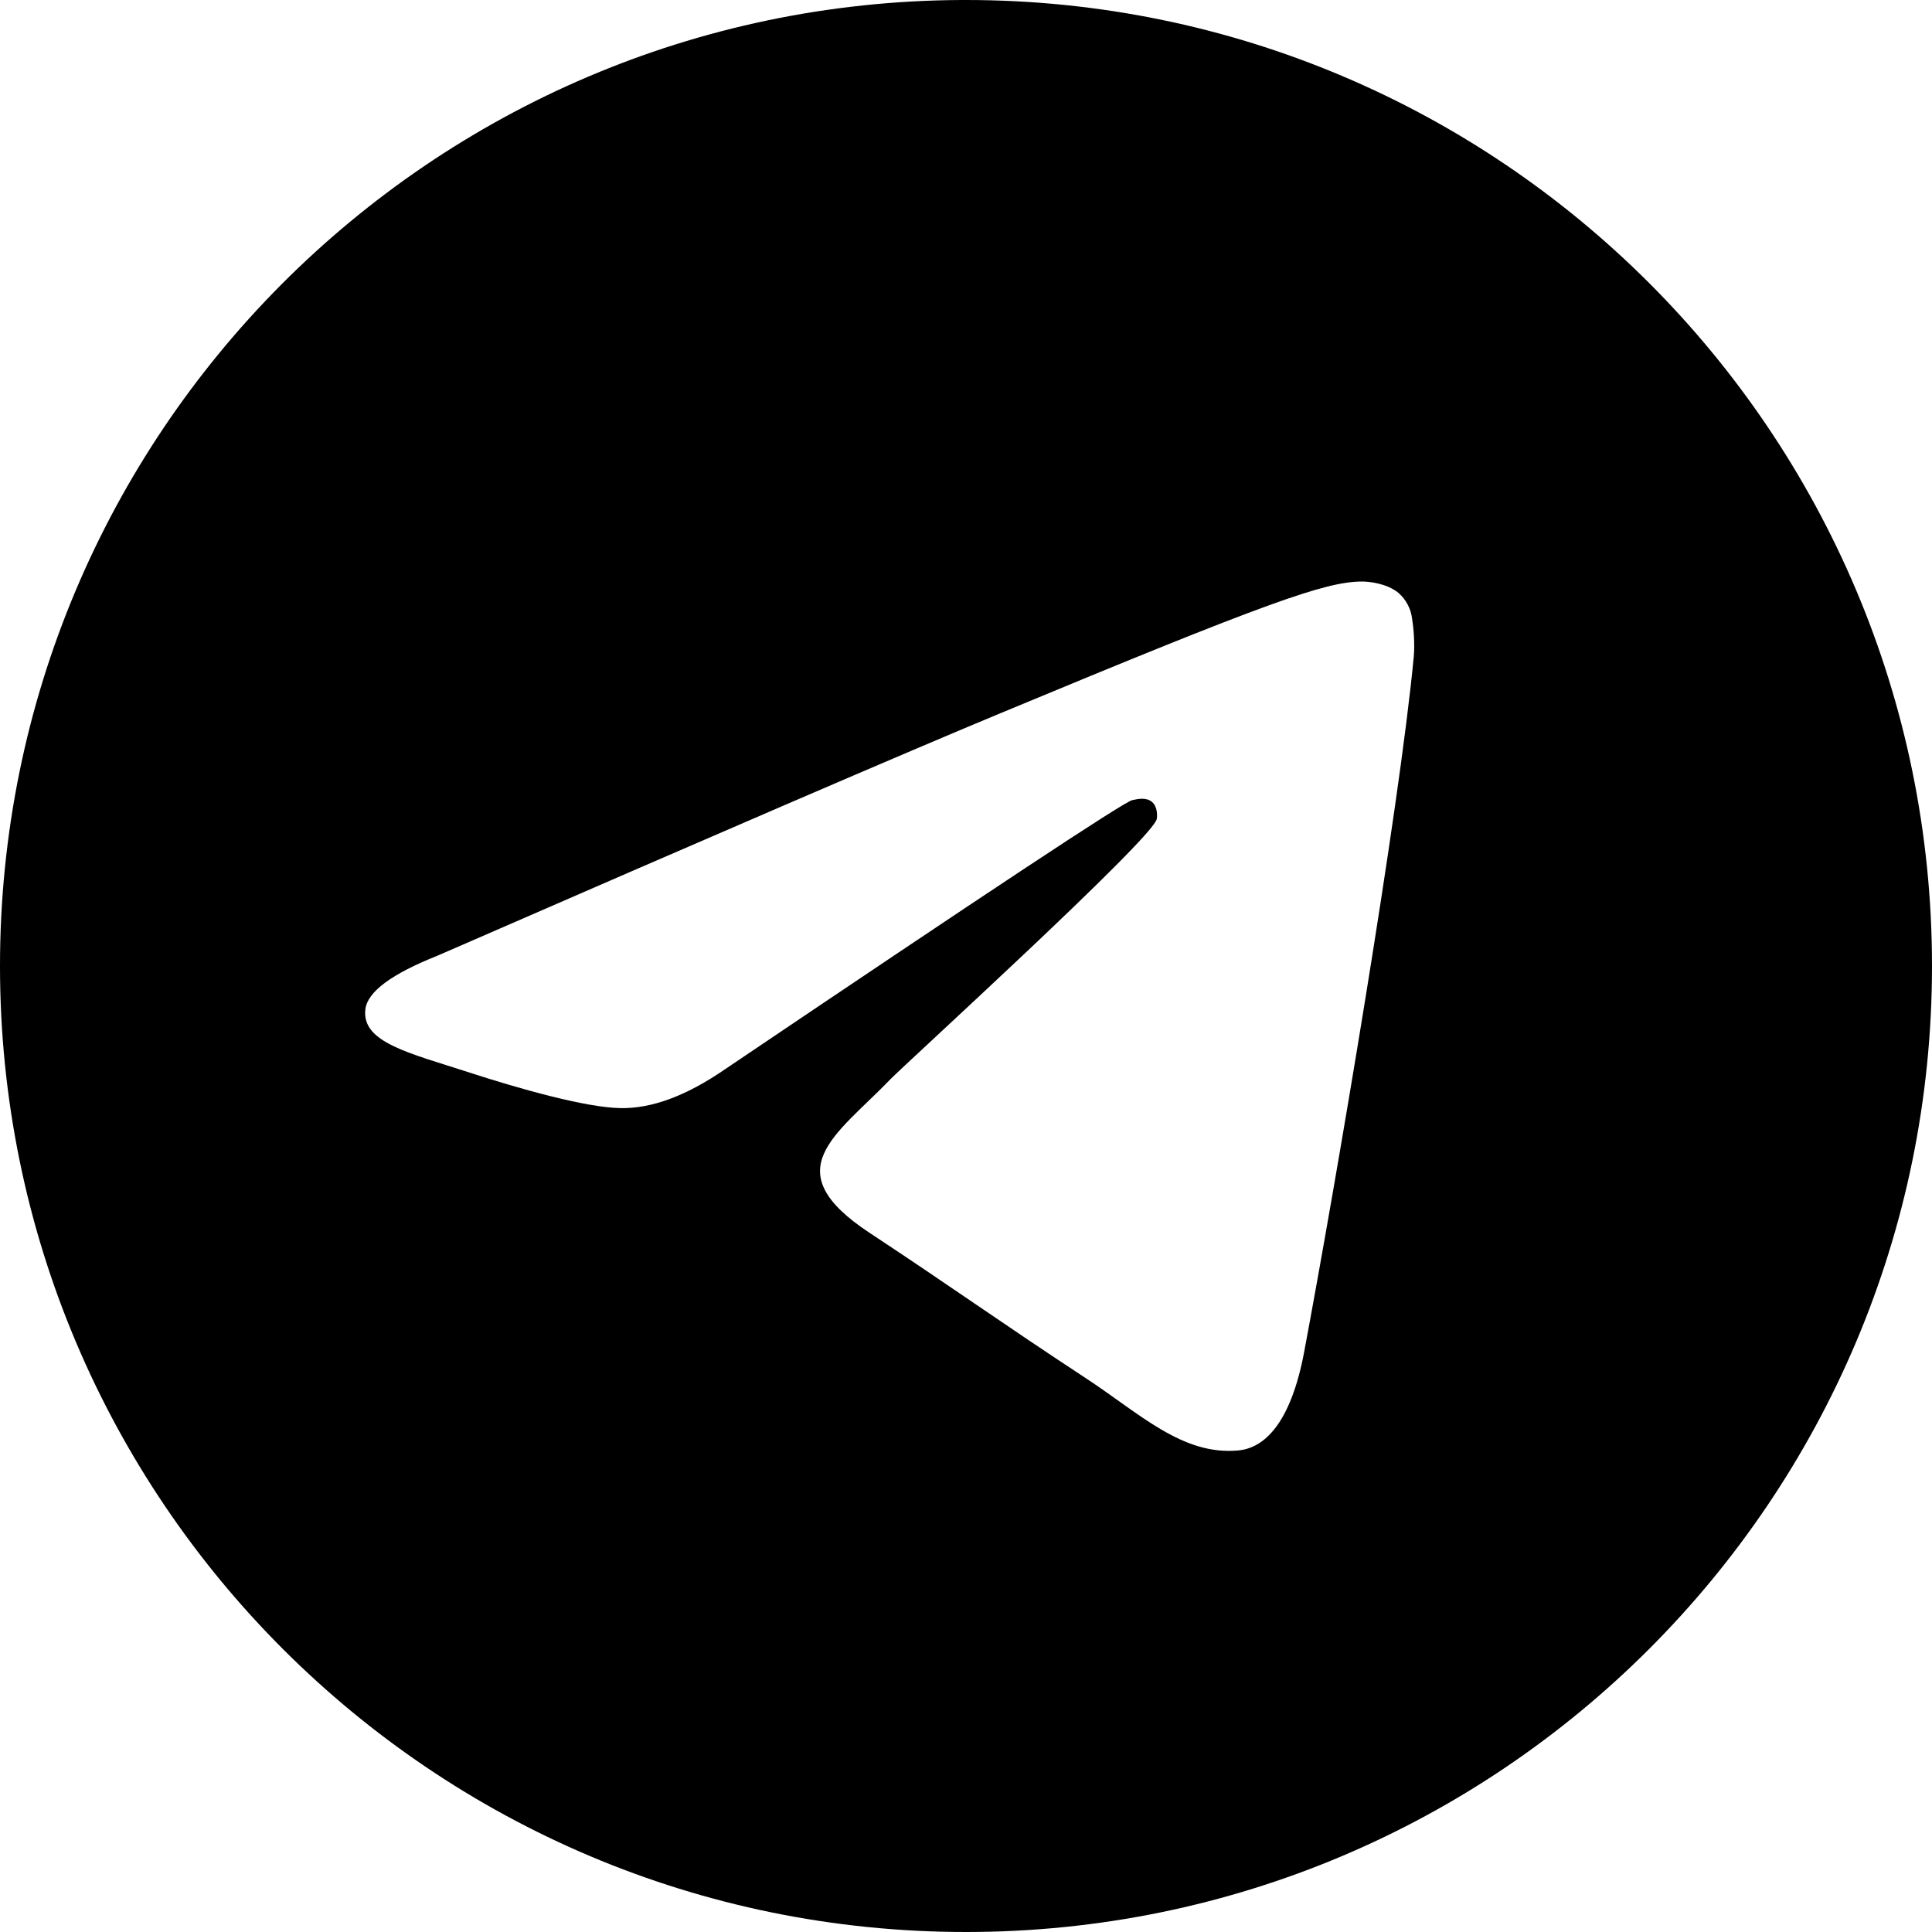
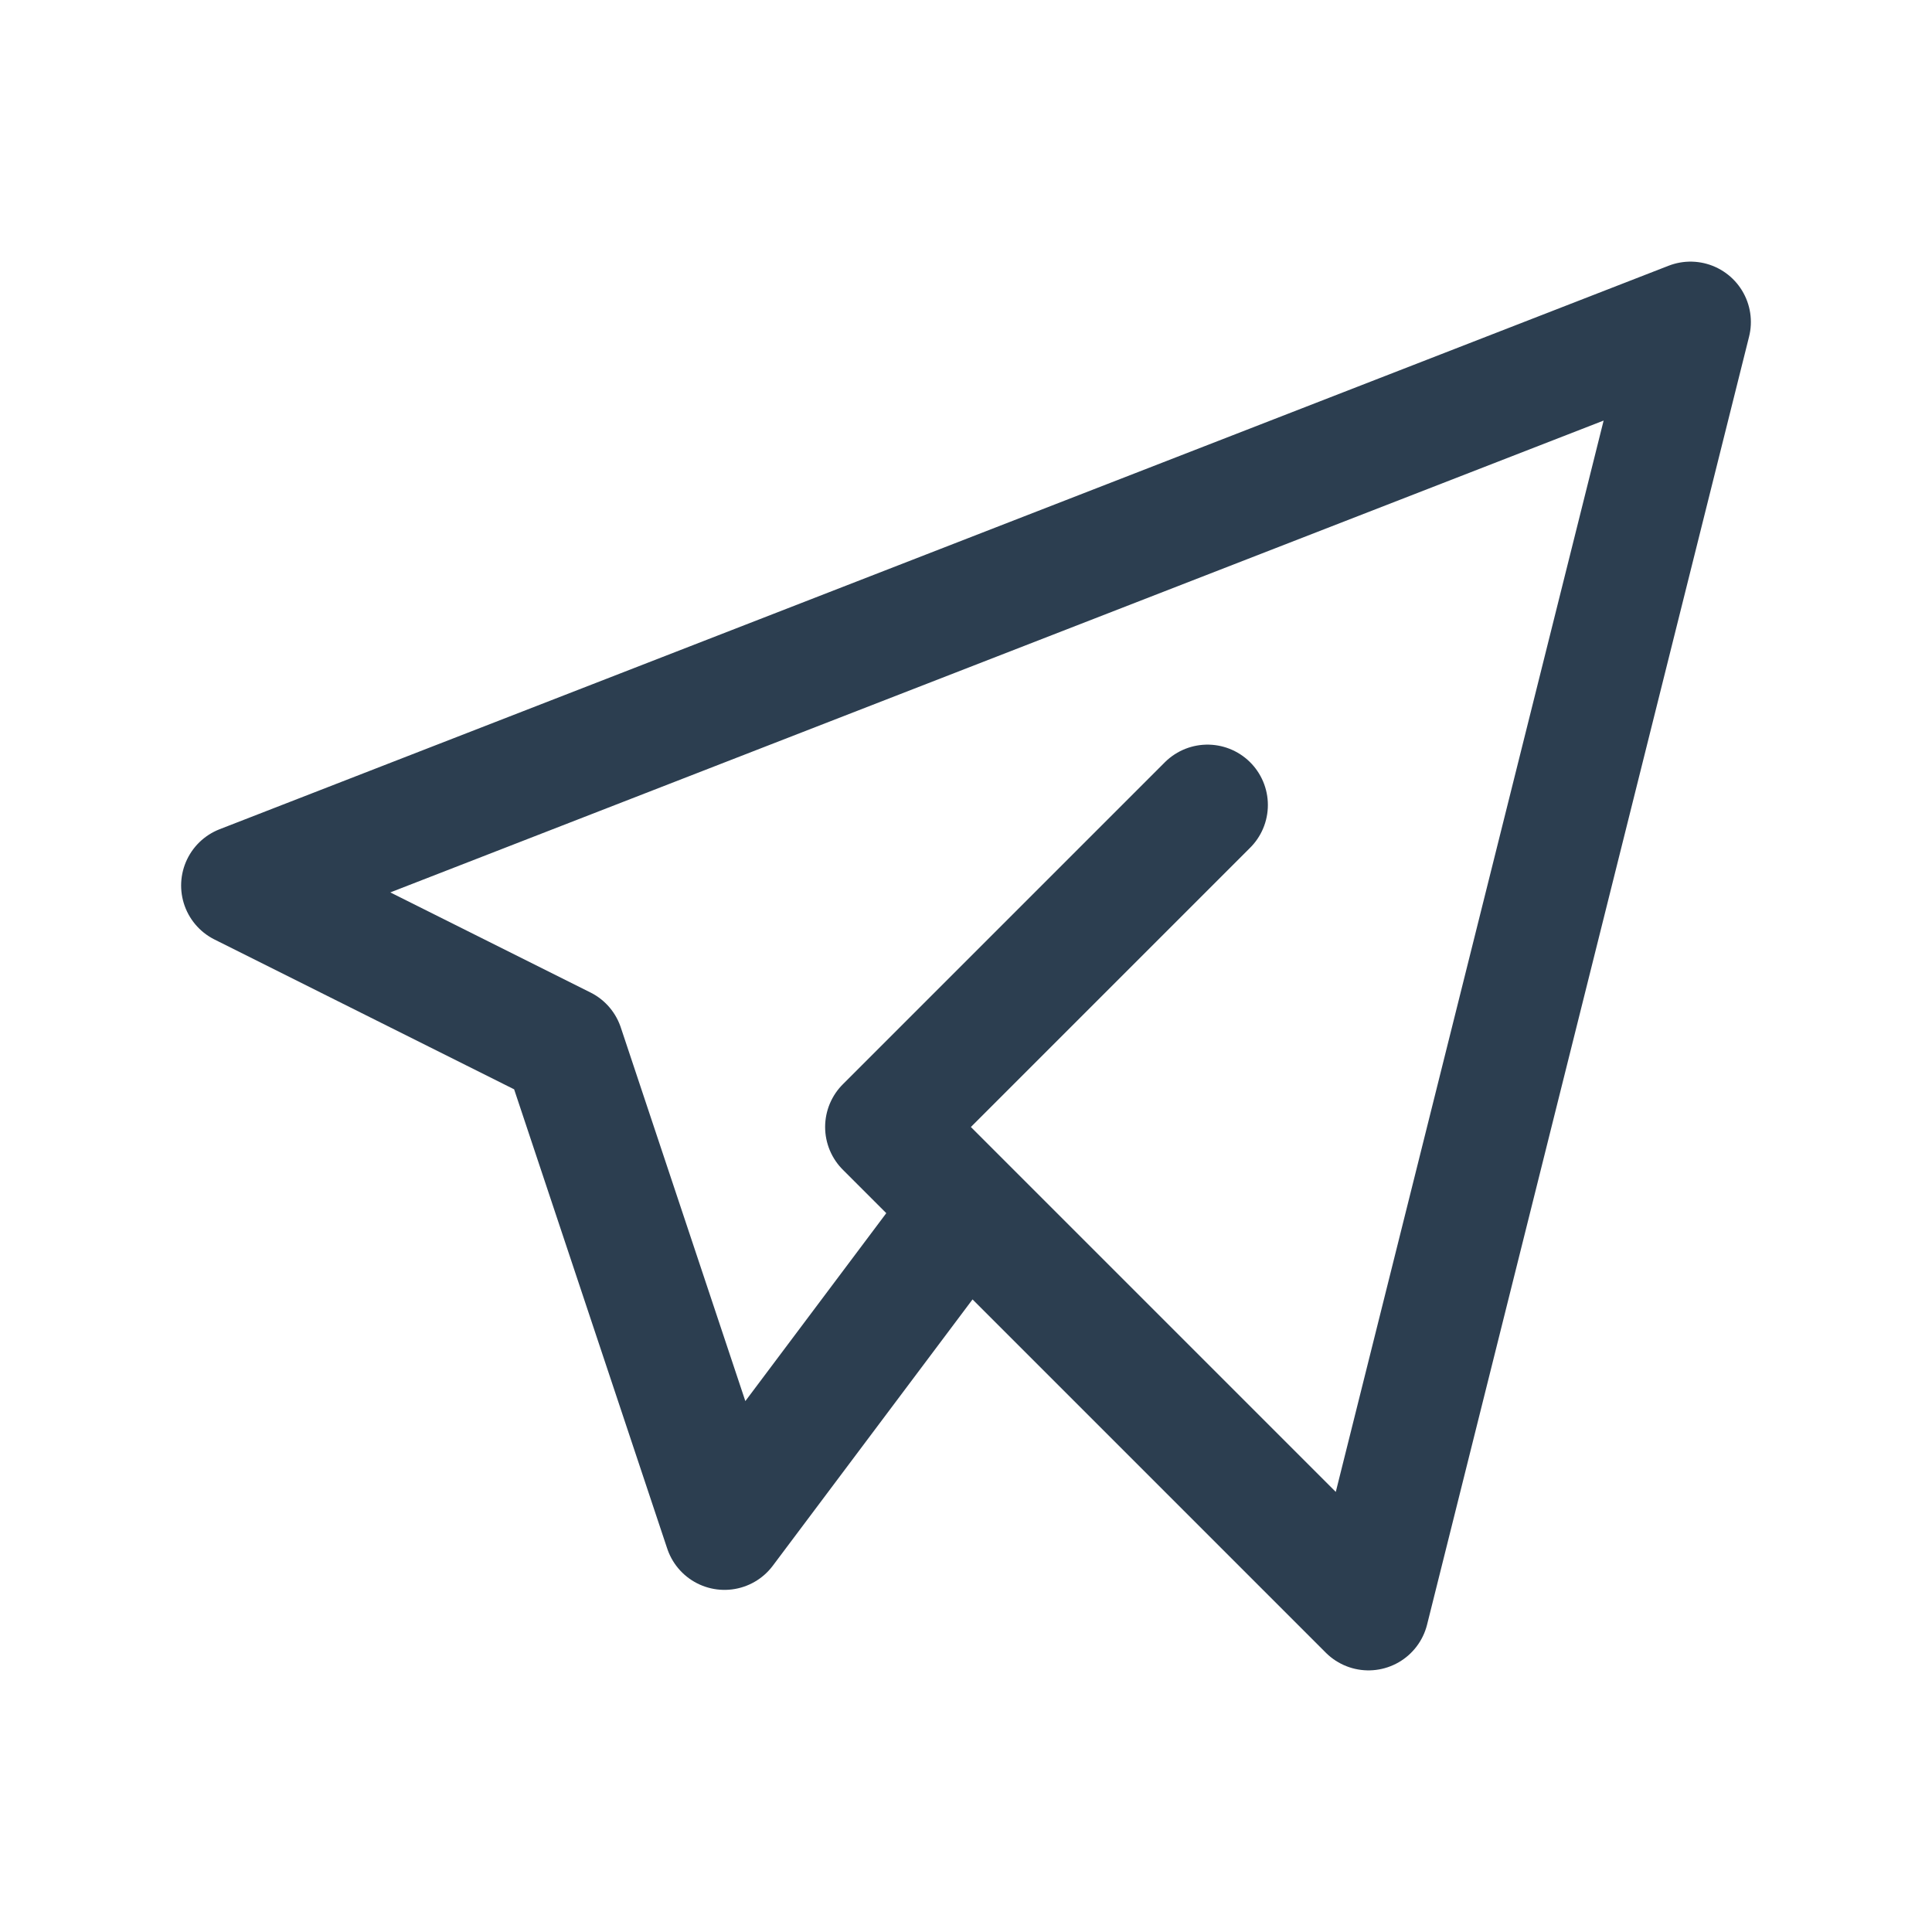
- <svg xmlns="http://www.w3.org/2000/svg" role="img" viewBox="0 0 24 24">
-   <path d="M11.944 0A12 12 0 0 0 0 12a12 12 0 0 0 12 12 12 12 0 0 0 12-12A12 12 0 0 0 12 0a12 12 0 0 0-.056 0zm4.962 7.224c.1-.002.321.023.465.14a.506.506 0 0 1 .171.325c.016.093.036.306.02.472-.18 1.898-.962 6.502-1.36 8.627-.168.9-.499 1.201-.82 1.23-.696.065-1.225-.46-1.9-.902-1.056-.693-1.653-1.124-2.678-1.8-1.185-.78-.417-1.21.258-1.91.177-.184 3.247-2.977 3.307-3.23.007-.032.014-.15-.056-.212s-.174-.041-.249-.024c-.106.024-1.793 1.14-5.061 3.345-.48.33-.913.49-1.302.48-.428-.008-1.252-.241-1.865-.44-.752-.245-1.349-.374-1.297-.789.027-.216.325-.437.893-.663 3.498-1.524 5.83-2.529 6.998-3.014 3.332-1.386 4.025-1.627 4.476-1.635z" />
+ <svg xmlns="http://www.w3.org/2000/svg" class="icon icon-tabler icon-tabler-brand-telegram" width="44" height="44" viewBox="0 0 24 24" stroke-width="1.5" stroke="#2c3e50" fill="none" stroke-linecap="round" stroke-linejoin="round">
+   <path stroke="none" d="M0 0h24v24H0z" fill="none" />
+   <path d="M15 10l-4 4l6 6l4 -16l-18 7l4 2l2 6l3 -4" />
</svg>
